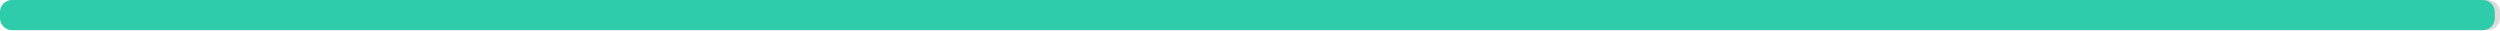
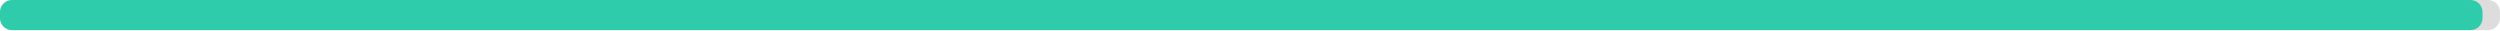
<svg xmlns="http://www.w3.org/2000/svg" width="830" height="10">
  <g>
    <rect style="fill: #ddd;" height="10" width="830" rx="4" y="0" x="0" />
-     <rect style="fill: #2eccaa;" height="10" width="828.3" rx="4" y="0" x="0" />
+     <rect style="fill: #2eccaa;" height="10" width="824.2" rx="4" y="0" x="0" />
  </g>
</svg>
